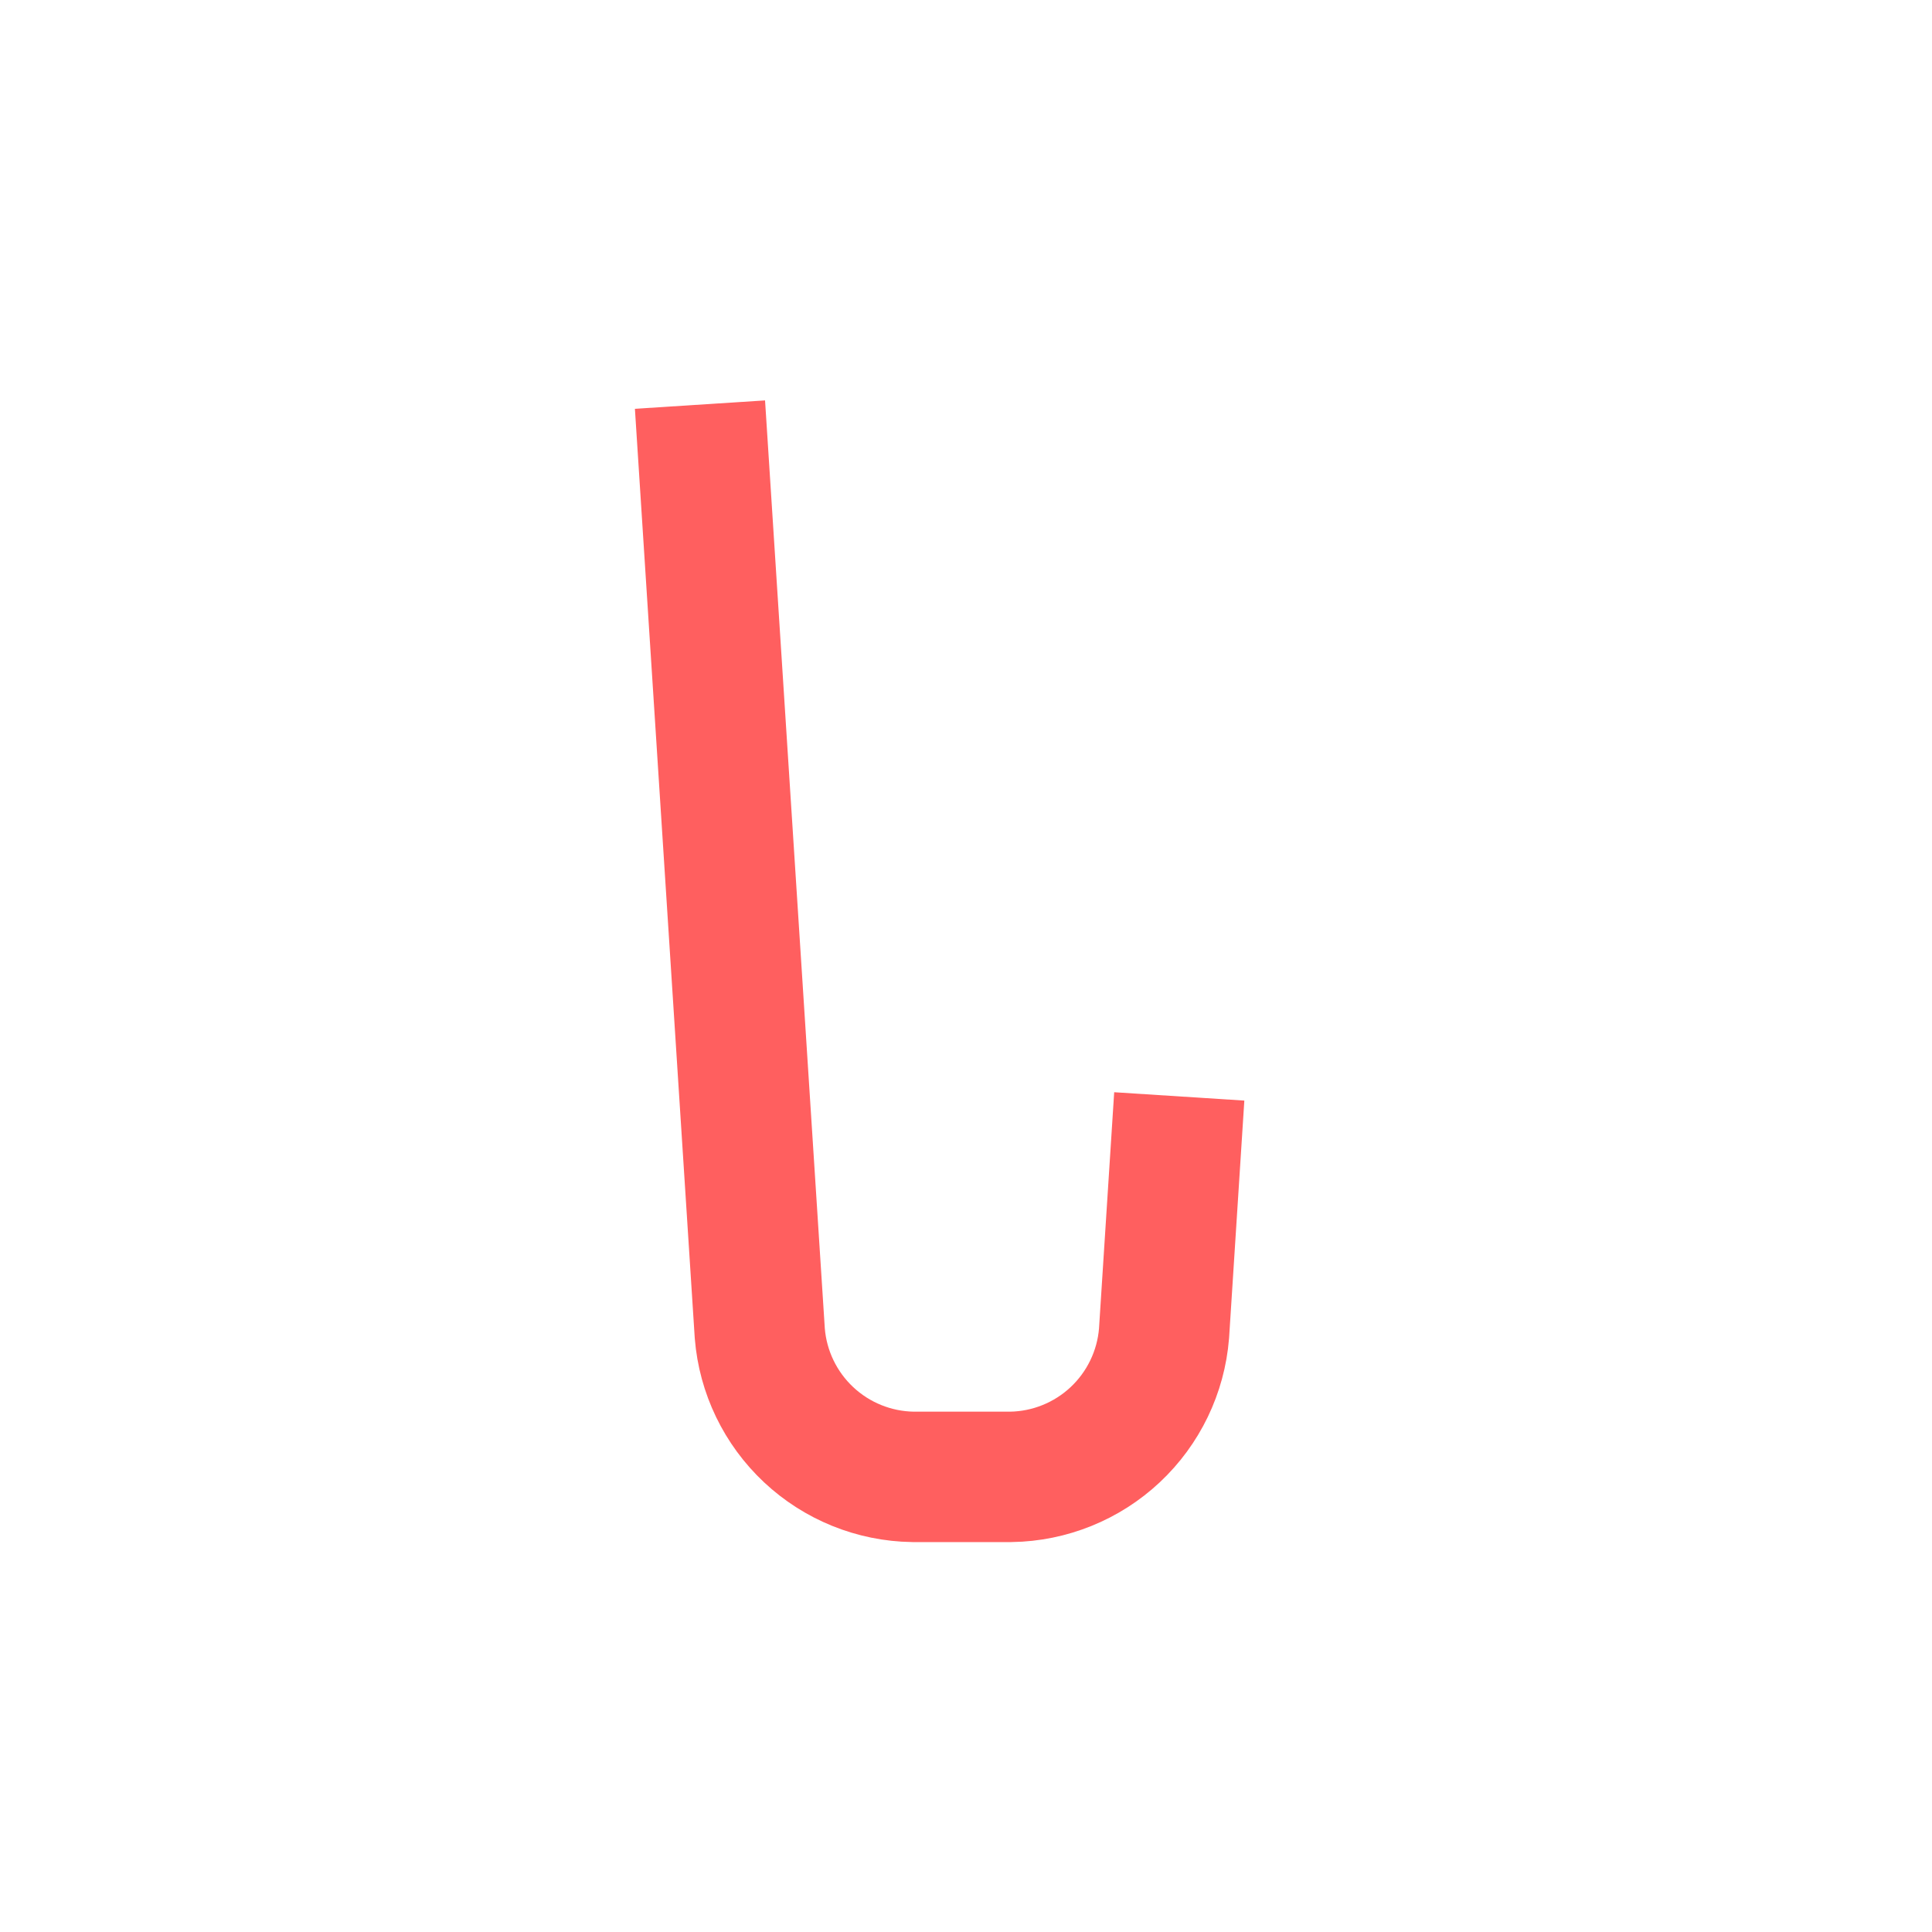
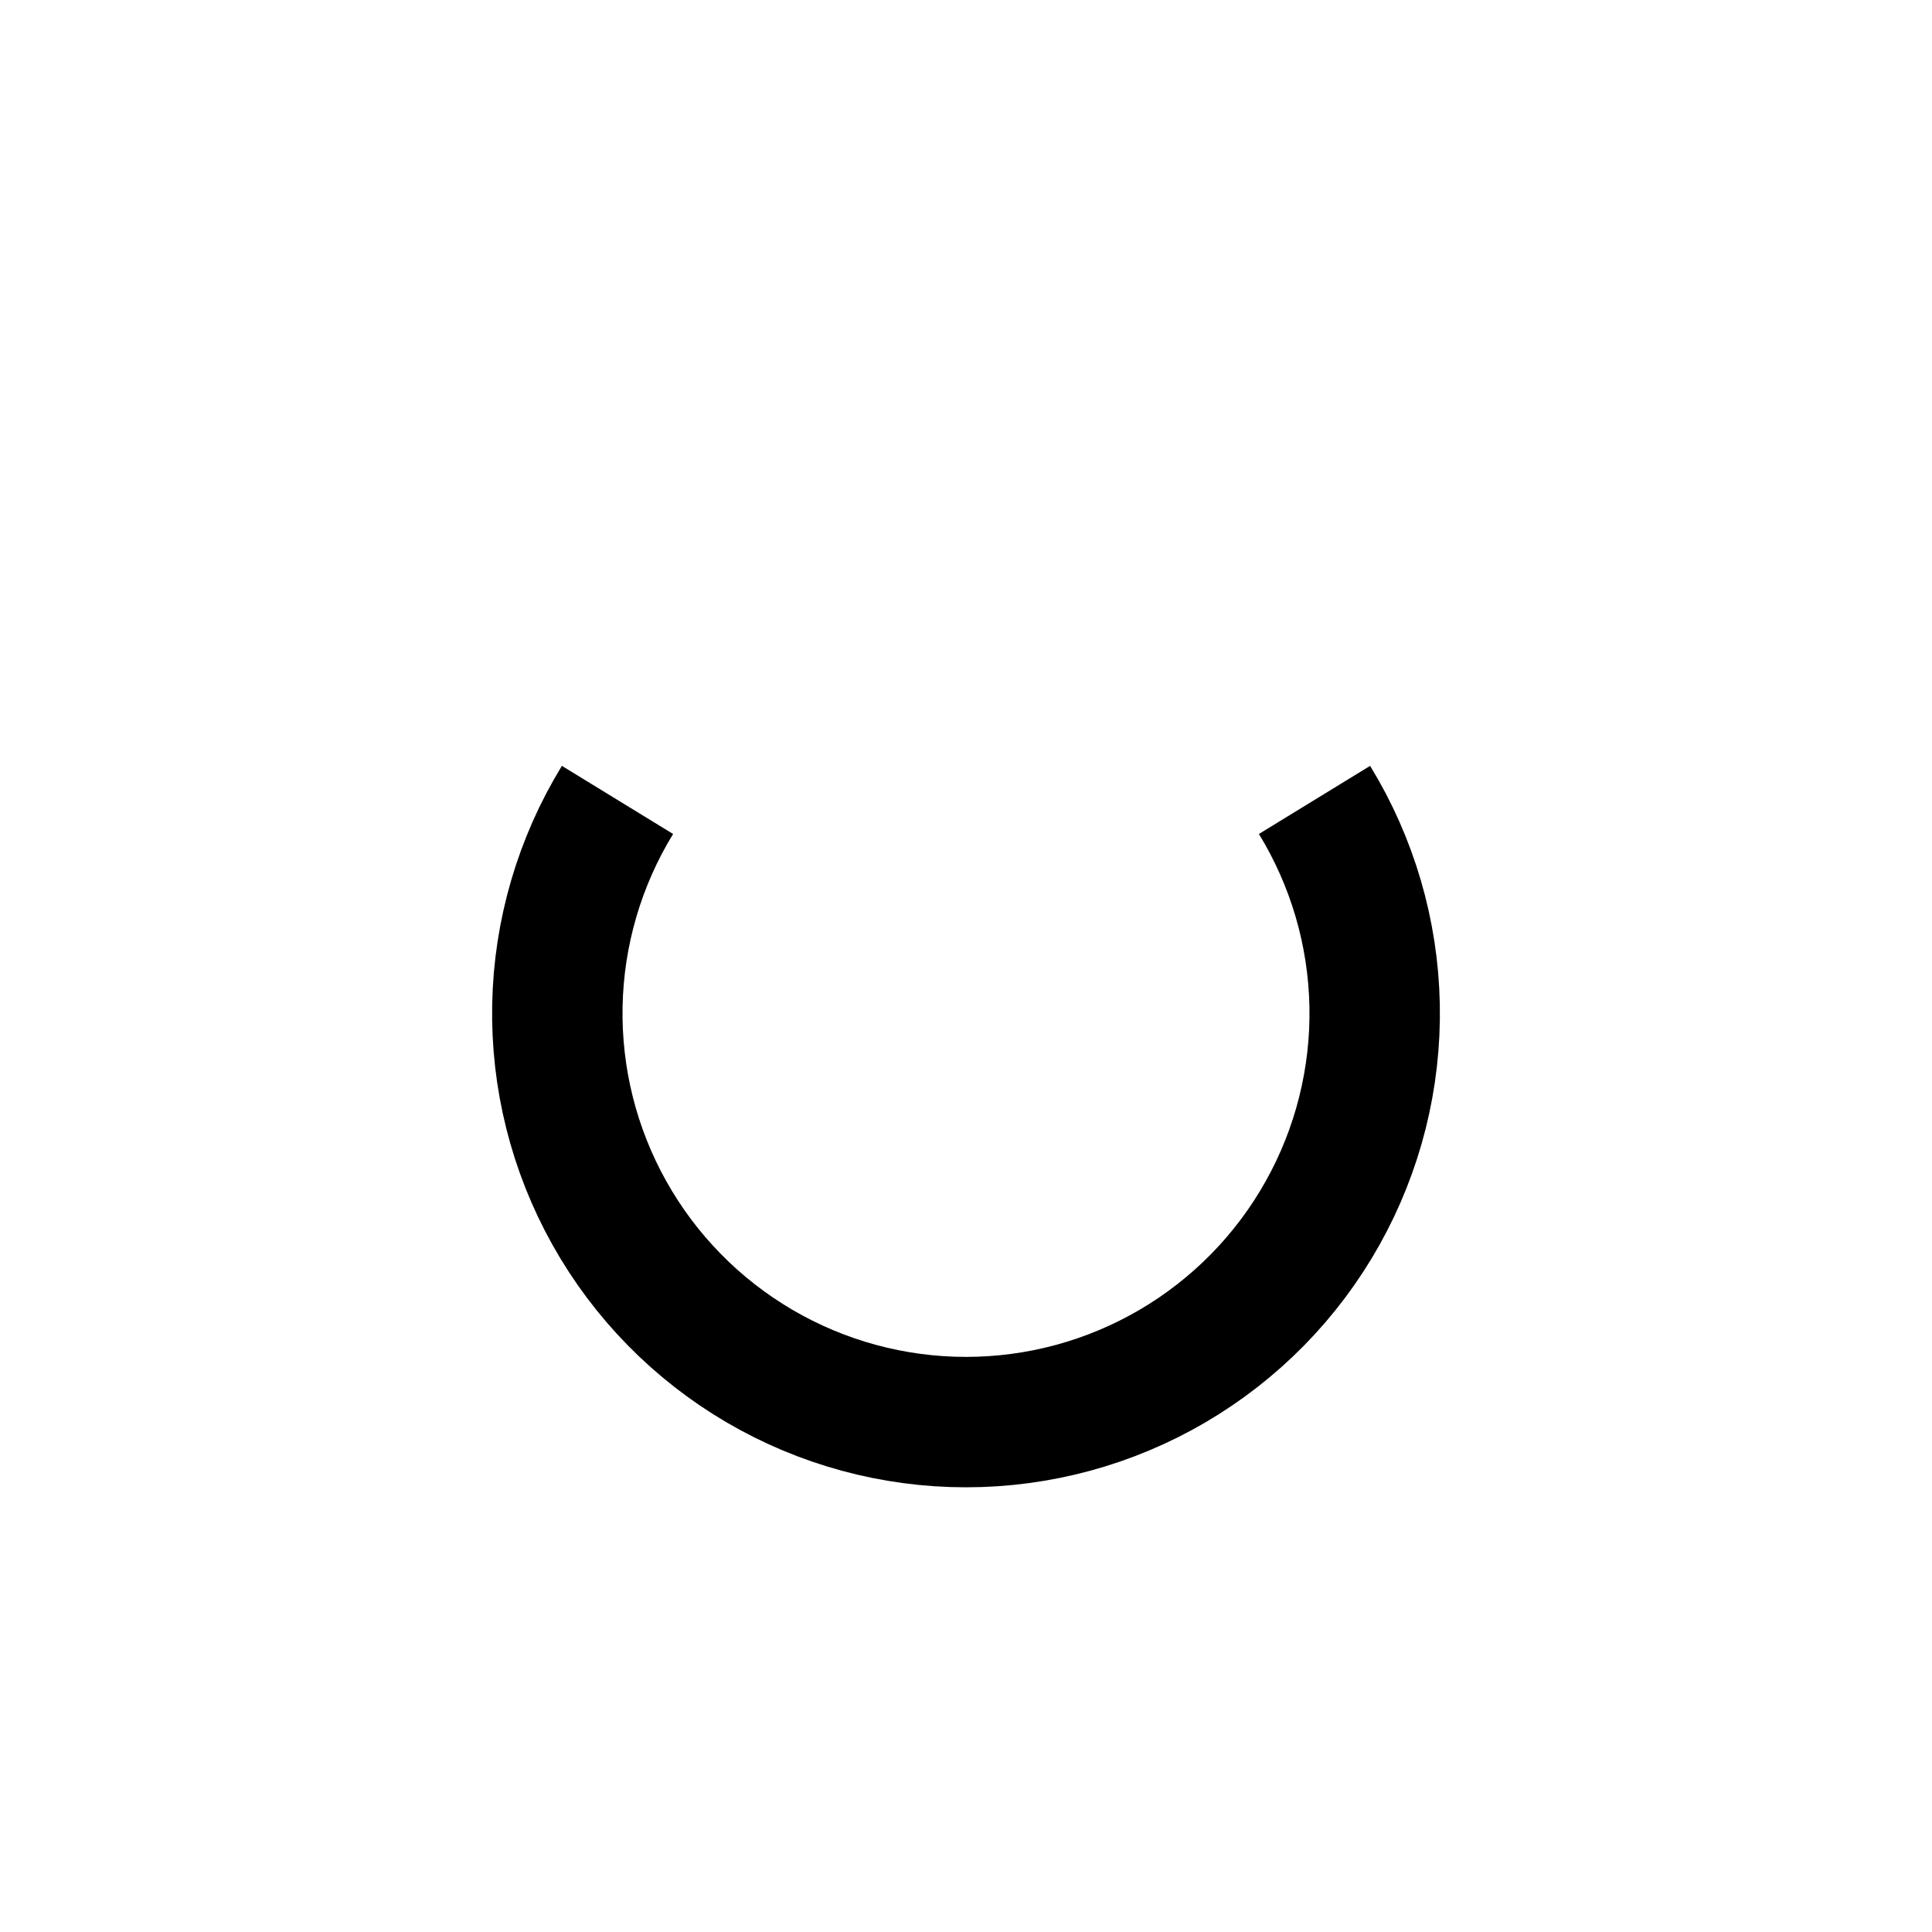
<svg xmlns="http://www.w3.org/2000/svg" width="52" height="52" viewBox="0 0 52 52" fill="none">
-   <g id="nose-13">
-     <path id="Vector" d="M31.74 29.51L31.33 35.89C31.246 36.93 30.777 37.902 30.015 38.616C29.254 39.329 28.253 39.734 27.21 39.75H24.57C23.526 39.734 22.526 39.329 21.765 38.616C21.003 37.902 20.534 36.93 20.45 35.89L18.84 10.89" stroke="#FF5F5F" stroke-width="3.51" />
+   <g id="nose-15">
+     <path id="Vector" d="M35.38 21.53C36.401 23.197 36.96 25.106 36.998 27.061C37.036 29.016 36.553 30.945 35.597 32.651C34.642 34.357 33.249 35.777 31.562 36.766C29.875 37.755 27.955 38.276 26 38.276C24.045 38.276 22.125 37.755 20.438 36.766C18.751 35.777 17.358 34.357 16.403 32.651C15.447 30.945 14.964 29.016 15.002 27.061C15.04 25.106 15.599 23.197 16.62 21.53" stroke="#000000" stroke-width="3.51" />
  </g>
</svg>
